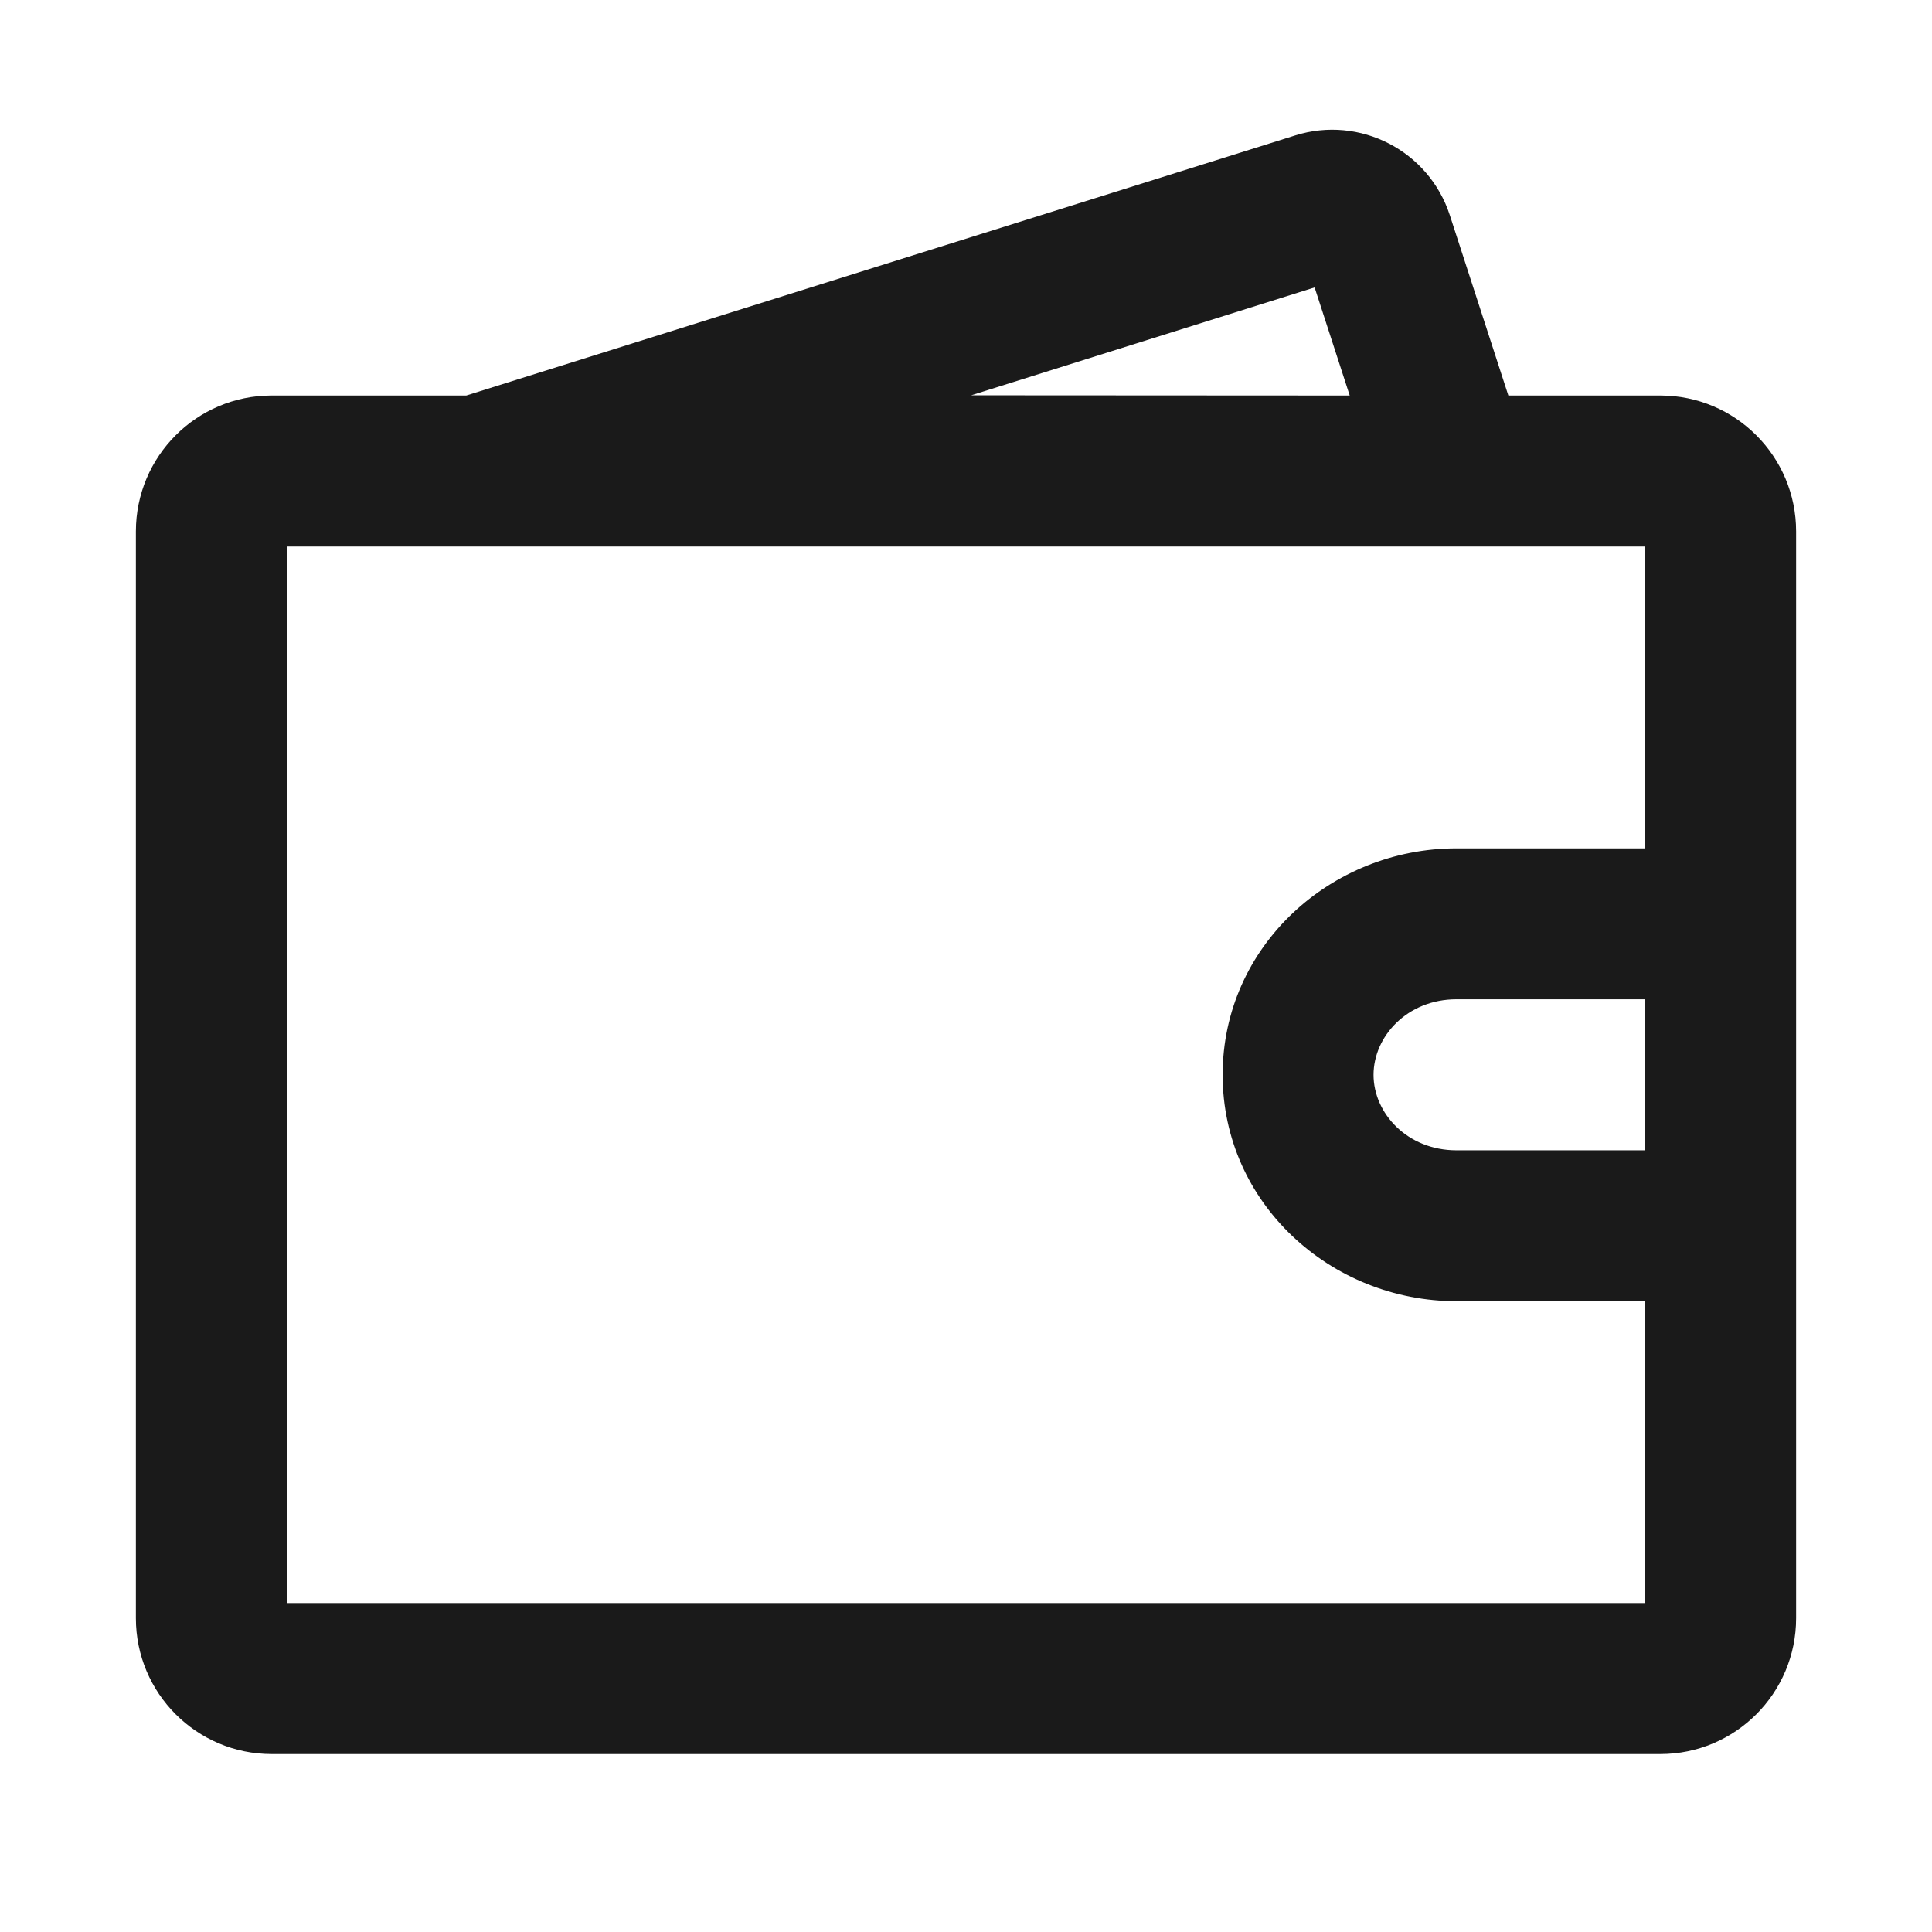
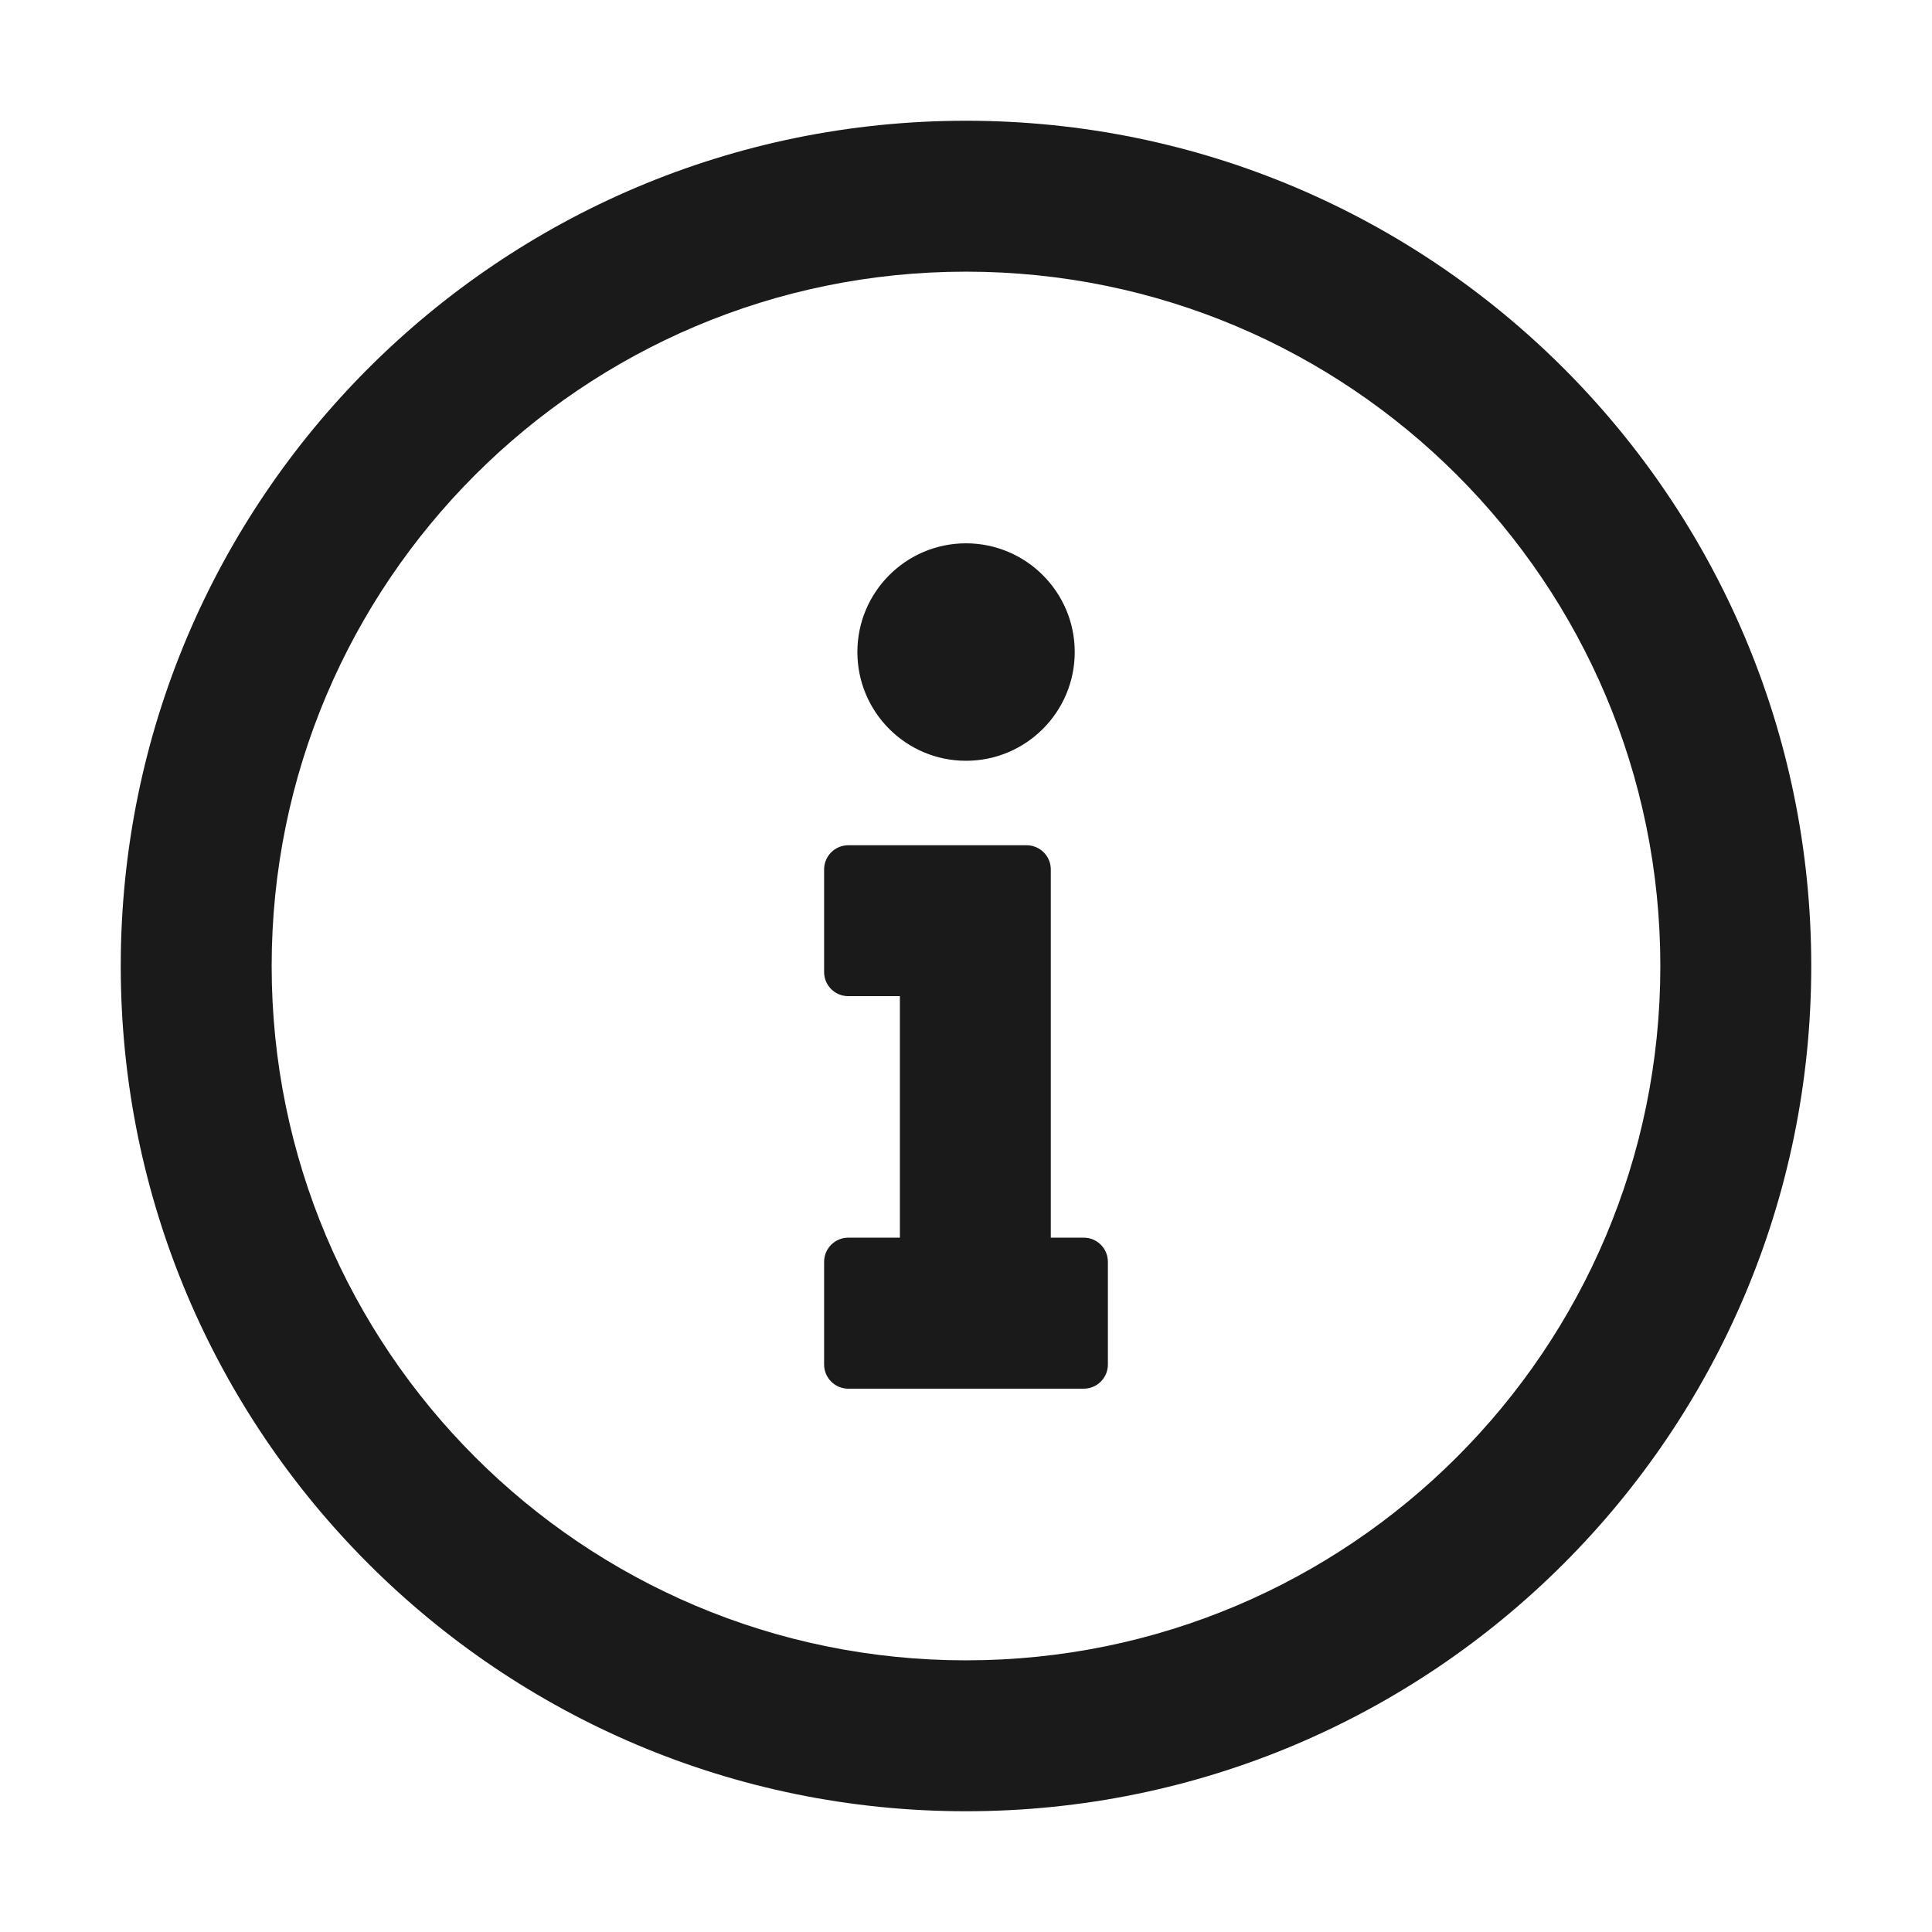
<svg xmlns="http://www.w3.org/2000/svg" width="18" height="18" viewBox="0 0 18 18" fill="none">
-   <path d="M12.248 2.678L9.048 3.683L12.575 3.685L12.248 2.678ZM12.066 1.262C12.669 1.072 13.313 1.404 13.508 2.006L14.053 3.685H15.469C16.168 3.685 16.734 4.252 16.734 4.951V15.076C16.734 15.775 16.168 16.342 15.469 16.342H2.531C1.832 16.342 1.266 15.775 1.266 15.076V4.951C1.266 4.252 1.832 3.685 2.531 3.685H4.344L12.066 1.262ZM2.672 5.092V14.935H15.328V12.123H13.57C12.399 12.123 11.391 11.21 11.391 10.014C11.391 8.817 12.399 7.904 13.57 7.904H15.328V5.092H14.51L14.51 5.092L2.672 5.092ZM15.328 9.31H13.57C13.11 9.31 12.797 9.657 12.797 10.014C12.797 10.37 13.11 10.717 13.57 10.717H15.328V9.31Z" fill="#1A1A1A" />
+   <path d="M9 15.469C12.573 15.469 15.469 12.573 15.469 9C15.469 5.427 12.573 2.531 9 2.531C5.427 2.531 2.531 5.427 2.531 9C2.531 12.573 5.427 15.469 9 15.469ZM9 16.875C4.651 16.875 1.125 13.349 1.125 9C1.125 4.651 4.651 1.125 9 1.125C13.349 1.125 16.875 4.651 16.875 9C16.875 13.349 13.349 16.875 9 16.875ZM9.79 11.531V8.1C9.79 7.976 9.689 7.875 9.565 7.875H7.903C7.779 7.875 7.678 7.976 7.678 8.1V9.056C7.678 9.181 7.779 9.281 7.903 9.281H8.384V11.531H7.903C7.779 11.531 7.678 11.632 7.678 11.756V12.713C7.678 12.837 7.779 12.938 7.903 12.938H10.097C10.221 12.938 10.322 12.837 10.322 12.713V11.756C10.322 11.632 10.221 11.531 10.097 11.531H9.79ZM9 7.088C9.559 7.088 10.013 6.634 10.013 6.075C10.013 5.516 9.559 5.062 9 5.062C8.441 5.062 7.988 5.516 7.988 6.075C7.988 6.634 8.441 7.088 9 7.088Z" fill="#1A1A1A" />
</svg>
